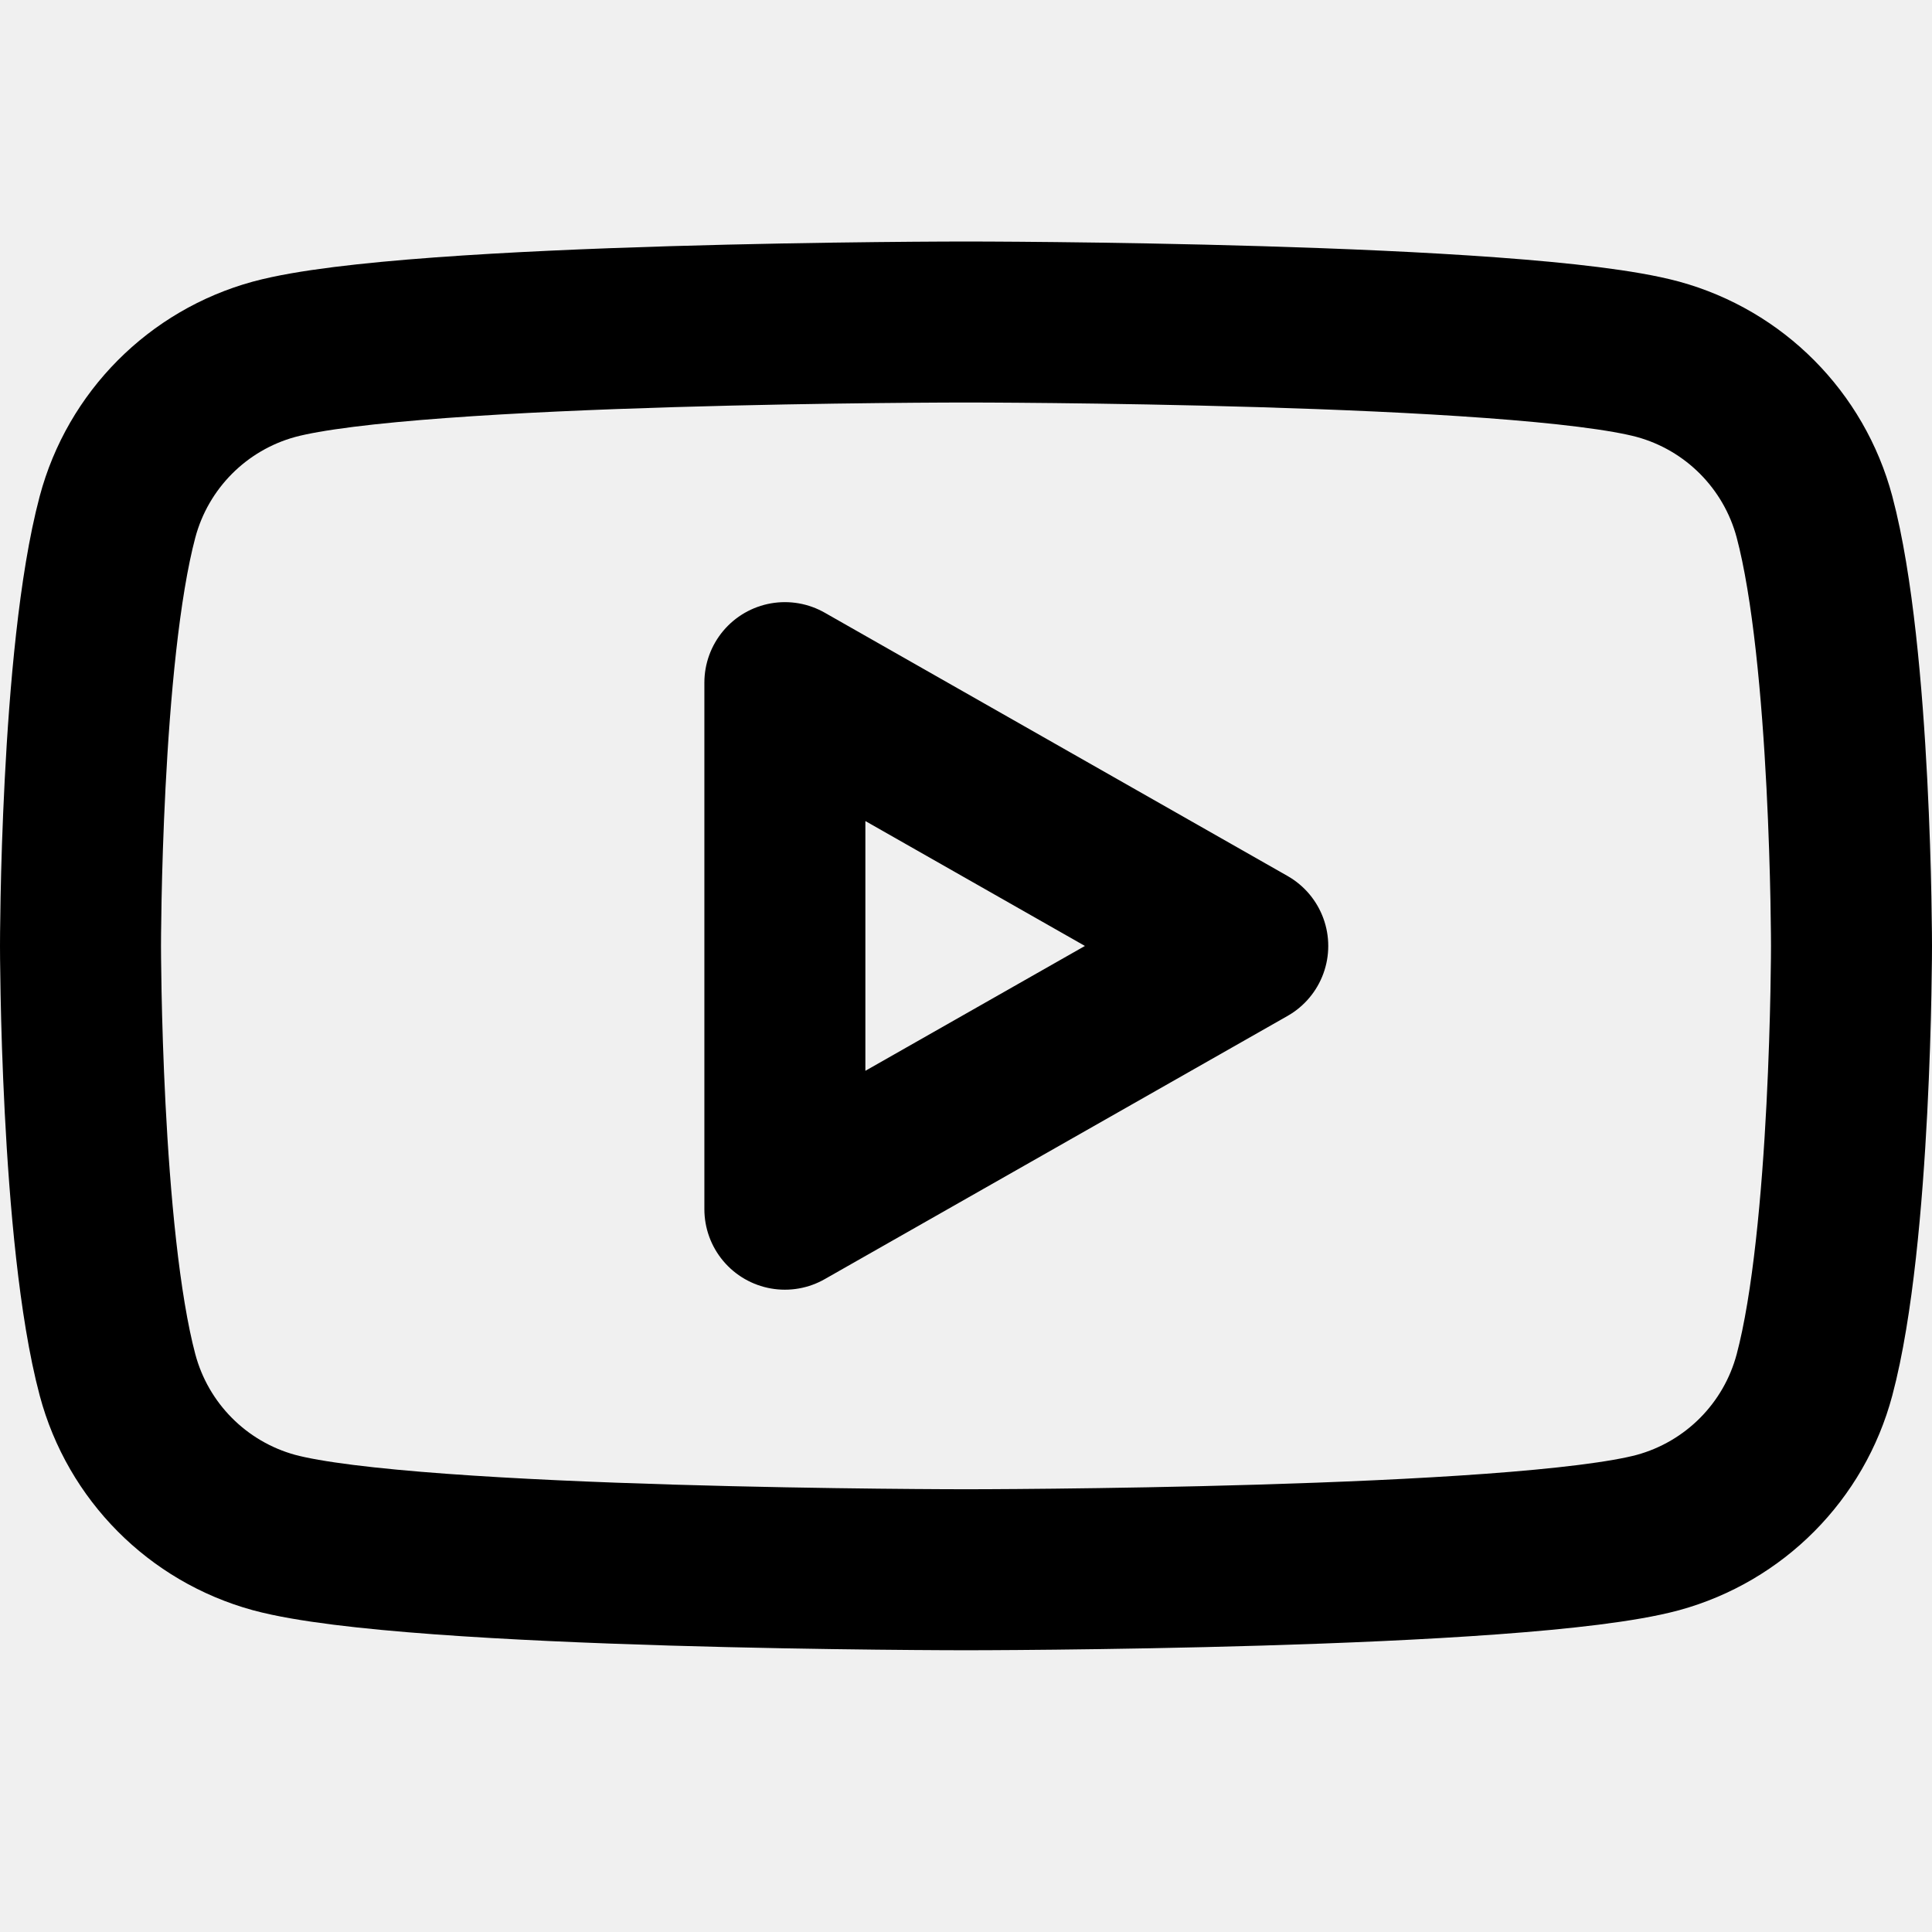
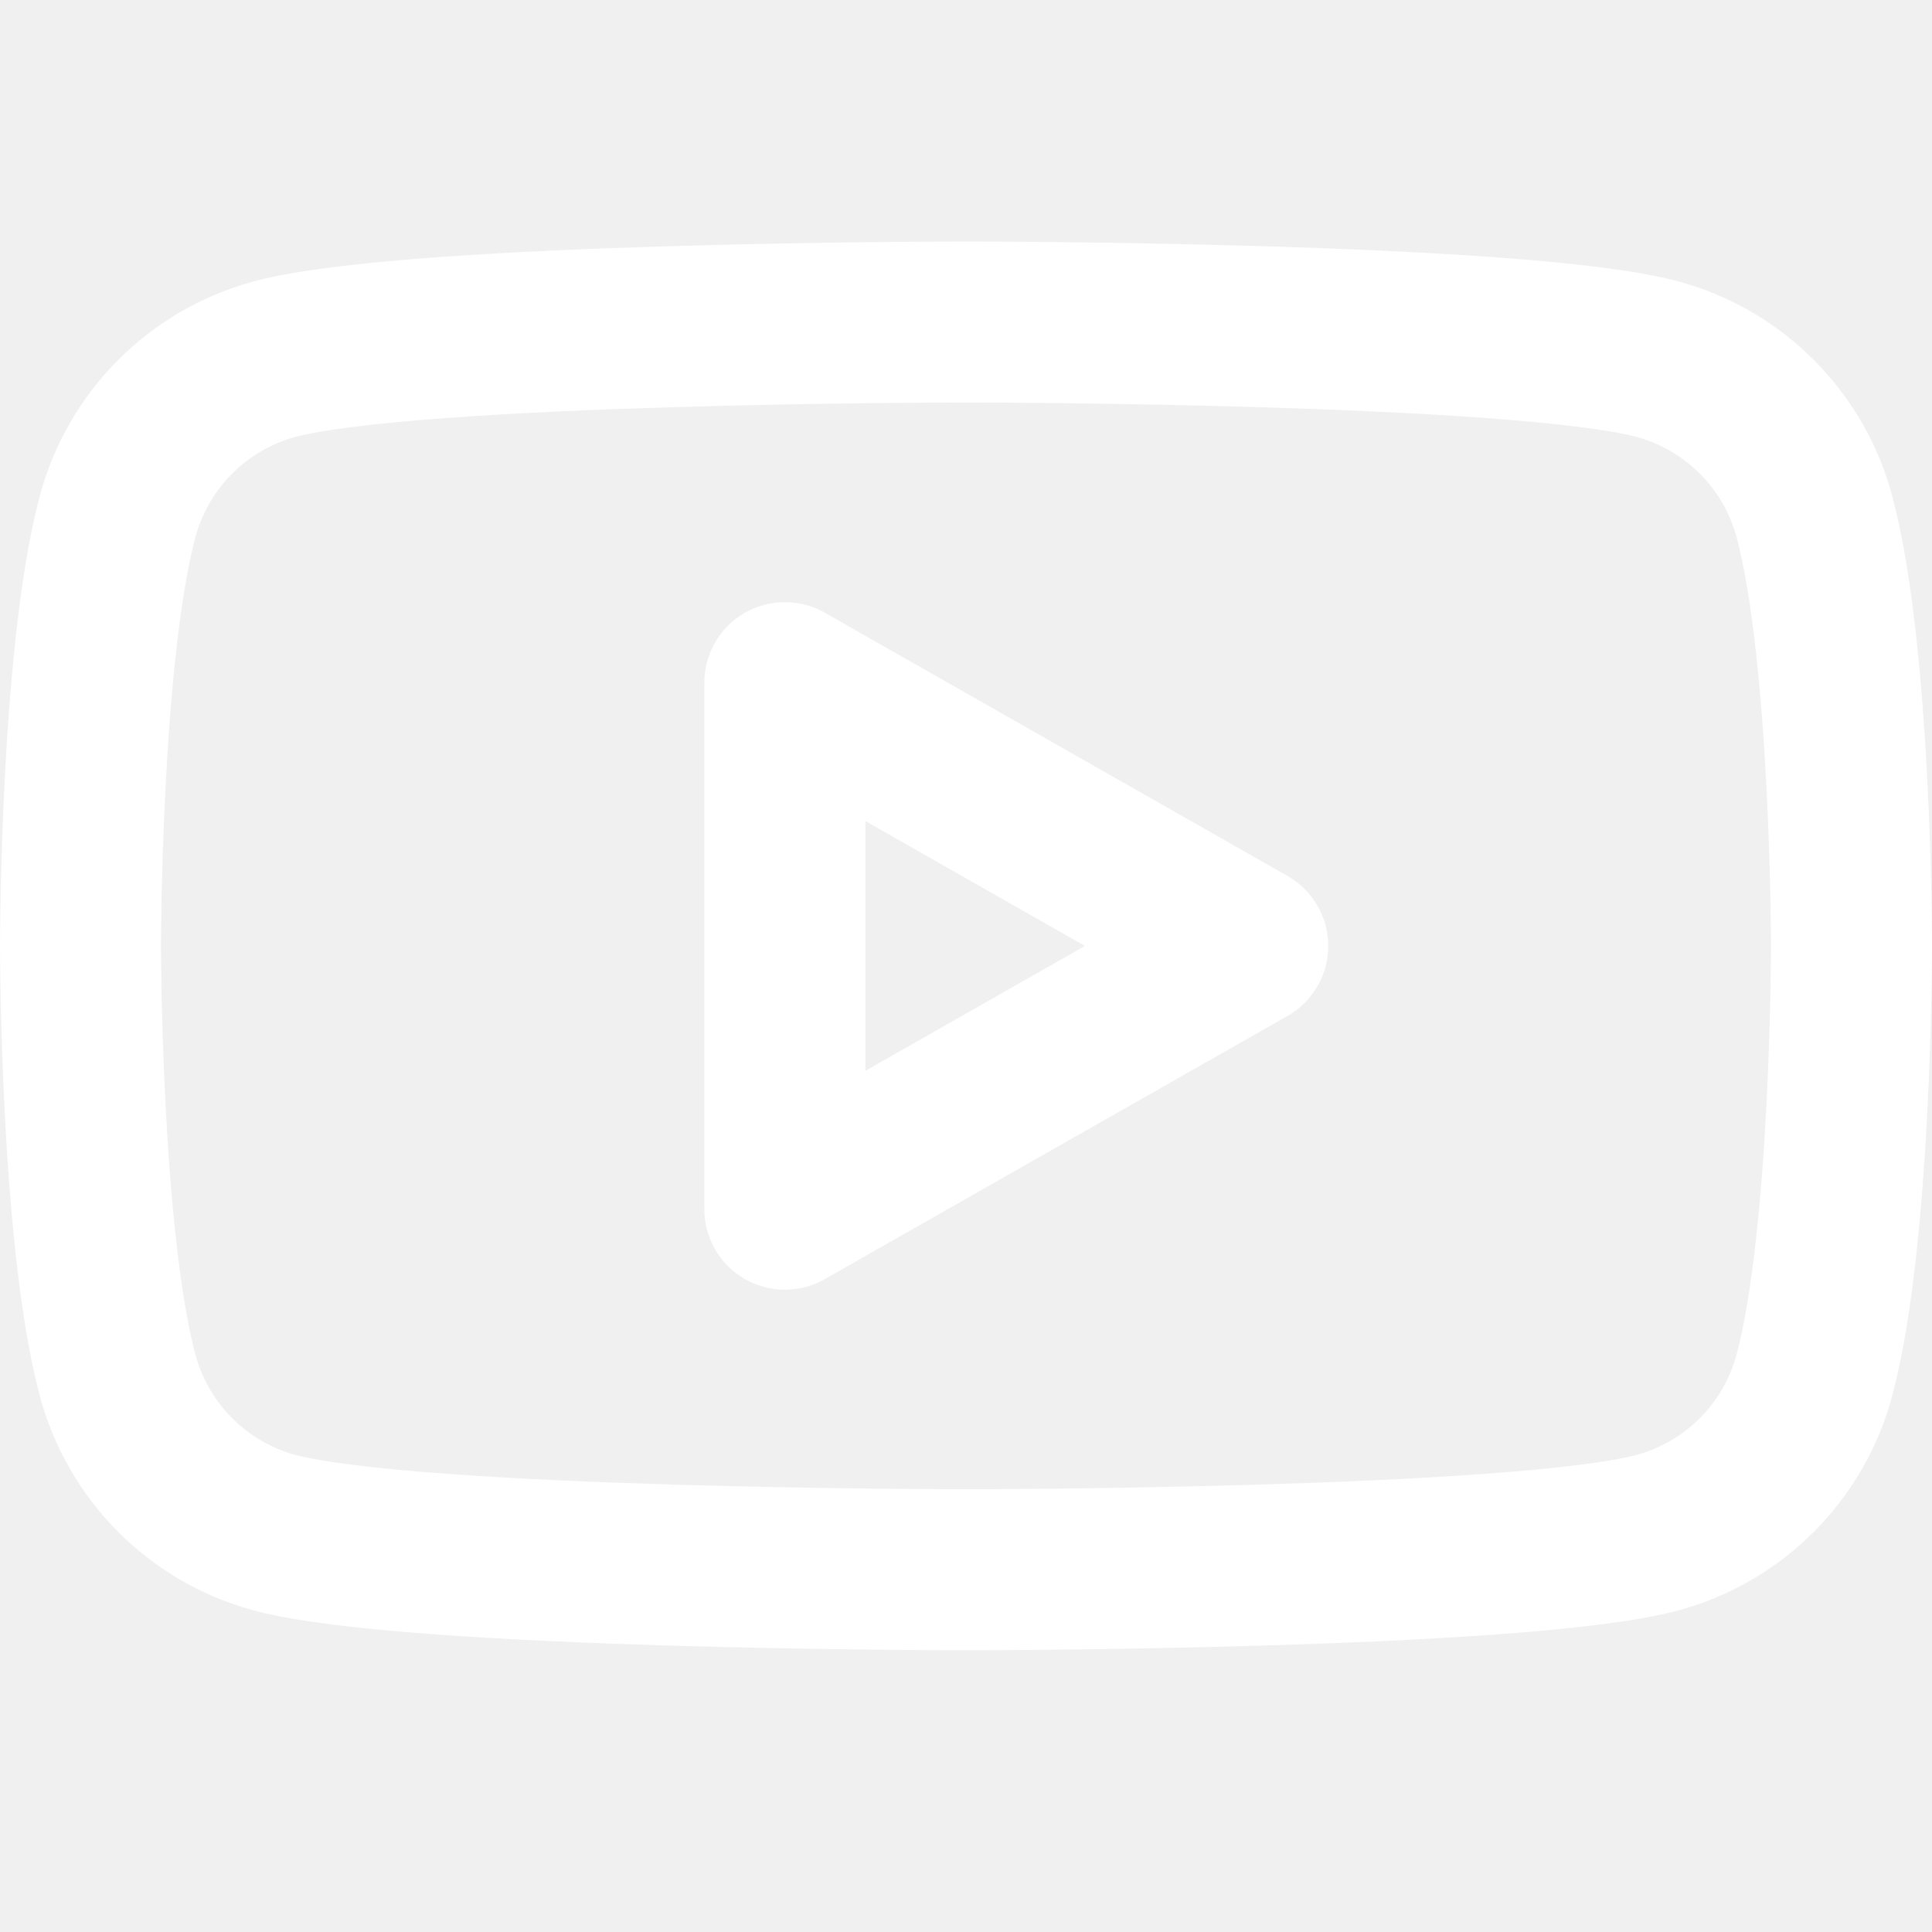
<svg xmlns="http://www.w3.org/2000/svg" width="24" height="24" viewBox="0 0 24 24">
-   <path fill="none" stroke="currentColor" stroke-linejoin="round" stroke-miterlimit="10" stroke-width="2" d="M22.54 6.42a2.77 2.77 0 0 0-1.945-1.957C18.88 4 12 4 12 4s-6.88 0-8.595.463A2.77 2.77 0 0 0 1.46 6.42C1 8.148 1 11.75 1 11.75s0 3.602.46 5.33a2.77 2.77 0 0 0 1.945 1.958C5.121 19.5 12 19.5 12 19.5s6.88 0 8.595-.462a2.77 2.77 0 0 0 1.945-1.958c.46-1.726.46-5.33.46-5.33s0-3.602-.46-5.33ZM9.75 15.021V8.48l5.75 3.271z" />
+   <path fill="none" stroke="white" stroke-linejoin="round" stroke-miterlimit="10" stroke-width="2" d="M22.54 6.42a2.77 2.77 0 0 0-1.945-1.957C18.88 4 12 4 12 4s-6.88 0-8.595.463A2.77 2.77 0 0 0 1.46 6.42C1 8.148 1 11.75 1 11.75s0 3.602.46 5.33a2.77 2.77 0 0 0 1.945 1.958C5.121 19.5 12 19.5 12 19.5s6.88 0 8.595-.462a2.77 2.77 0 0 0 1.945-1.958c.46-1.726.46-5.33.46-5.33s0-3.602-.46-5.33ZM9.75 15.021V8.48l5.75 3.271z" />
</svg>
